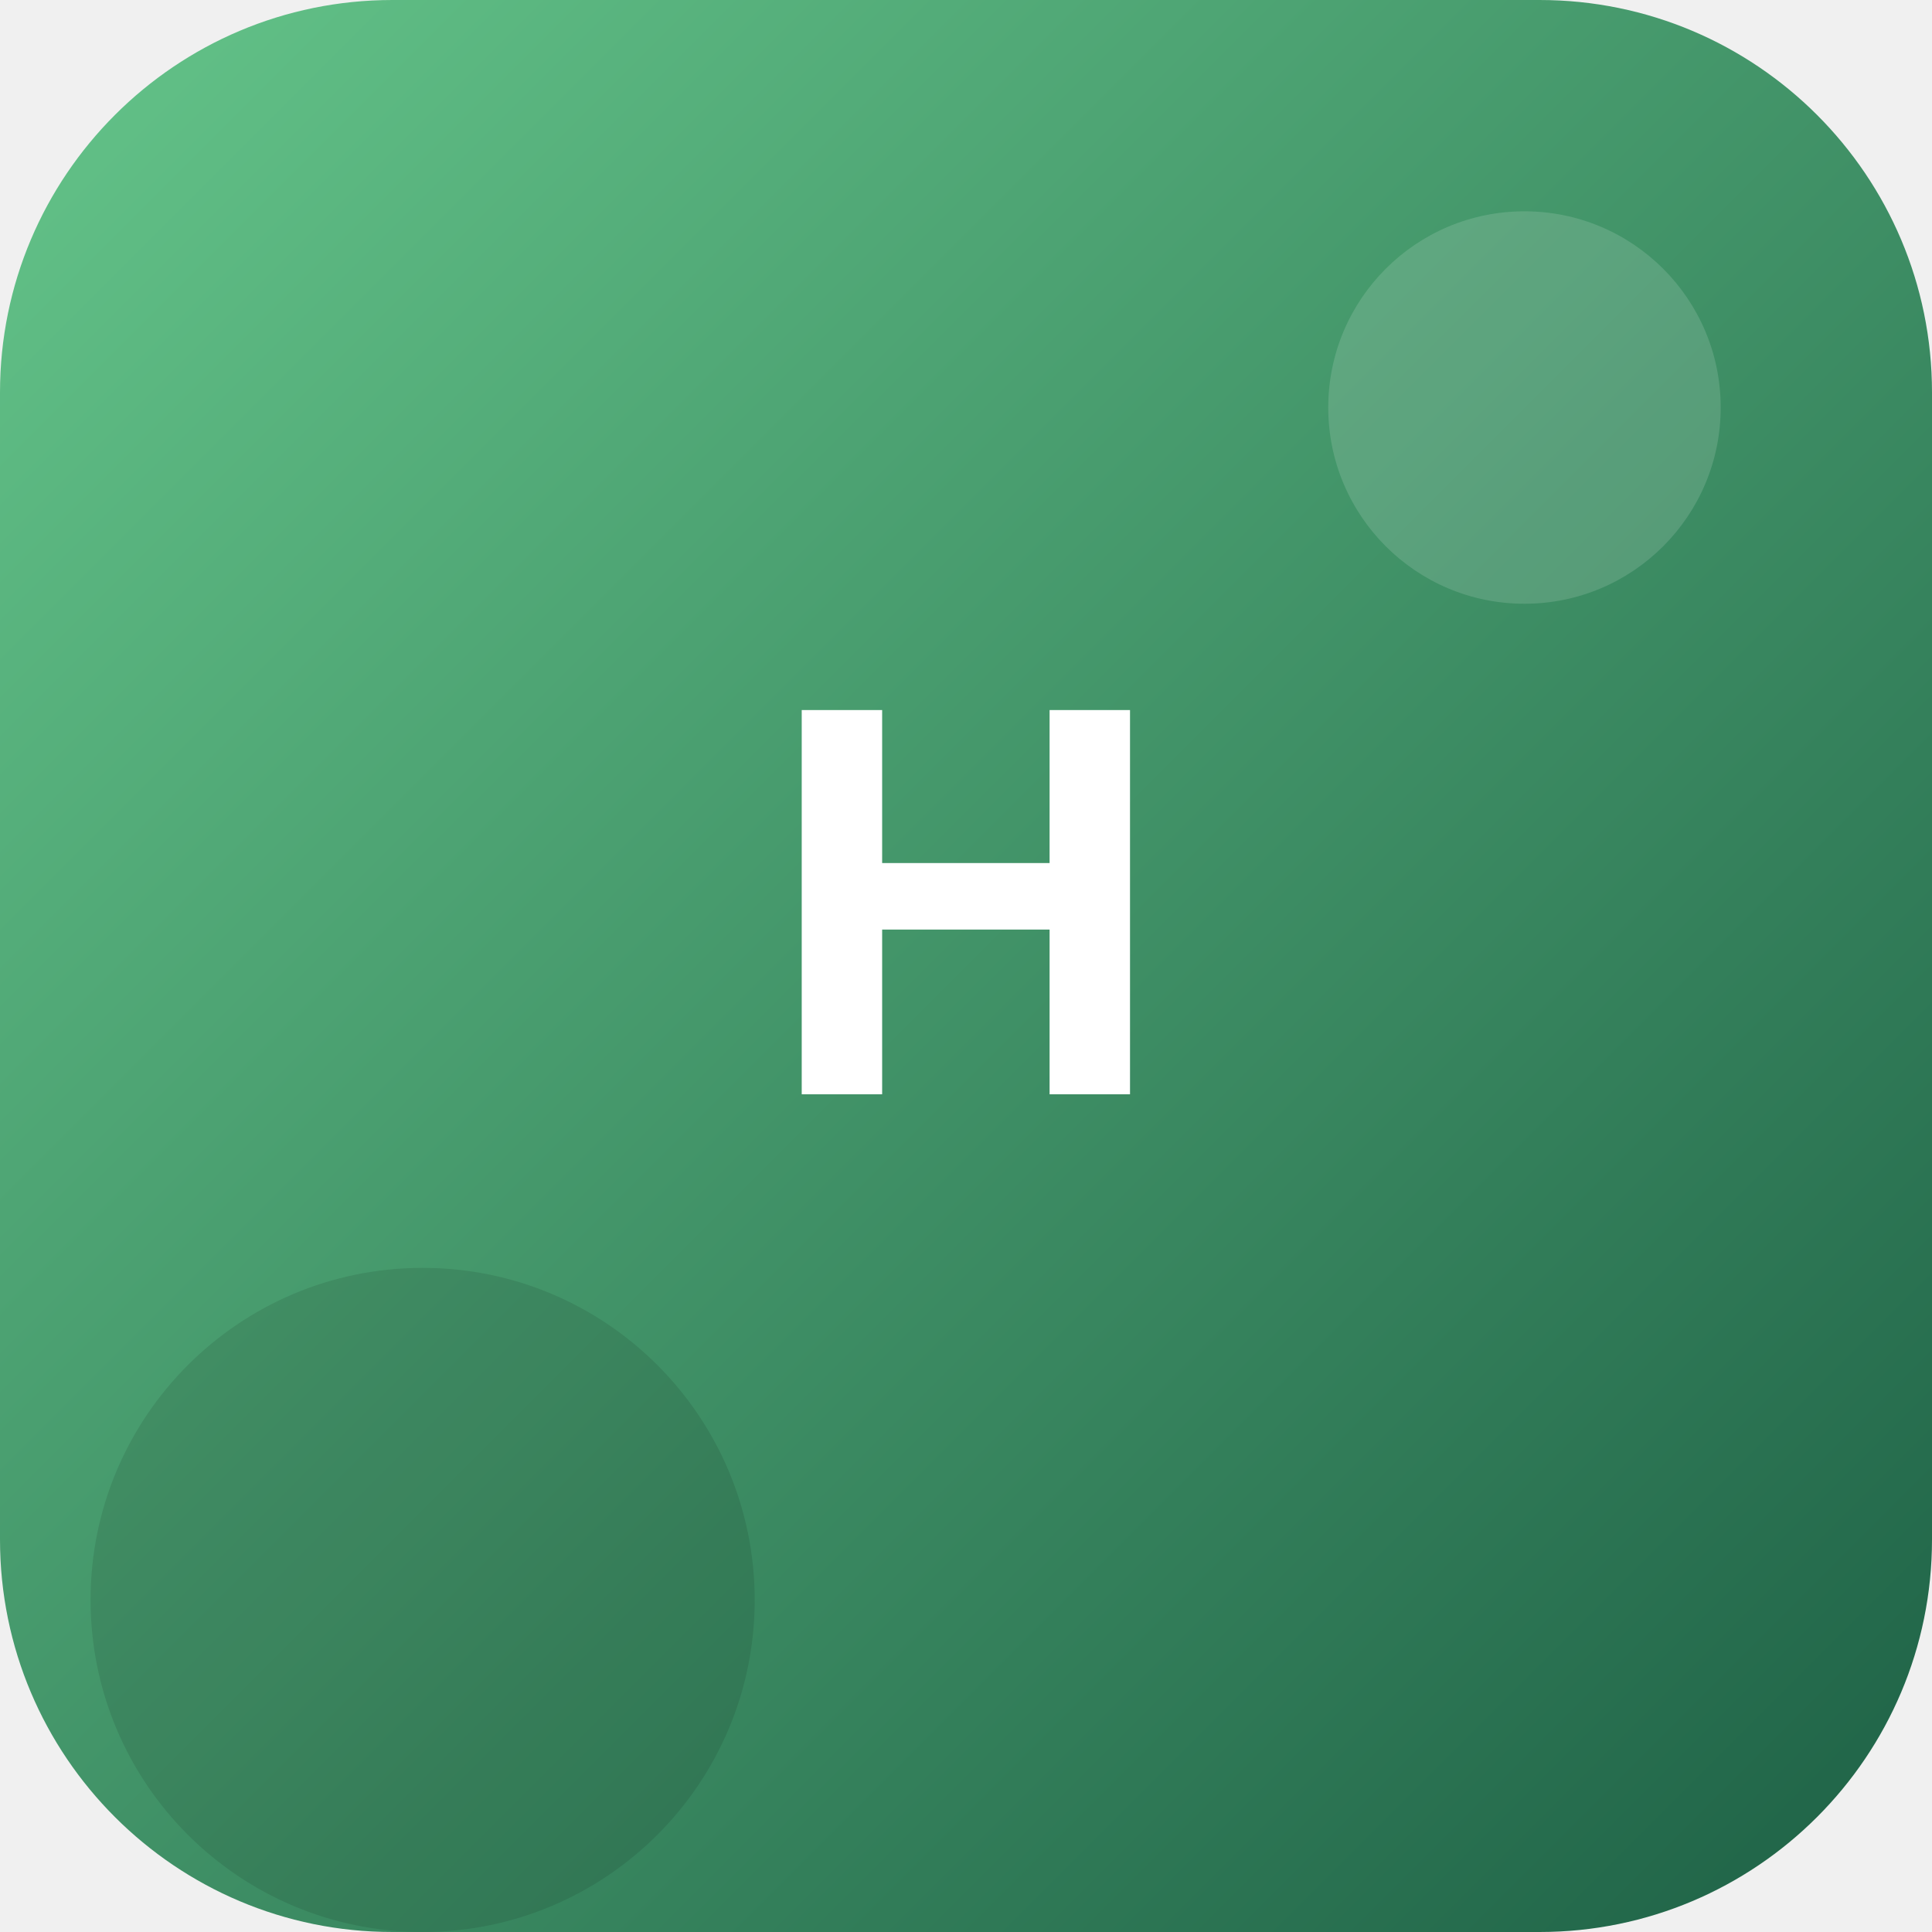
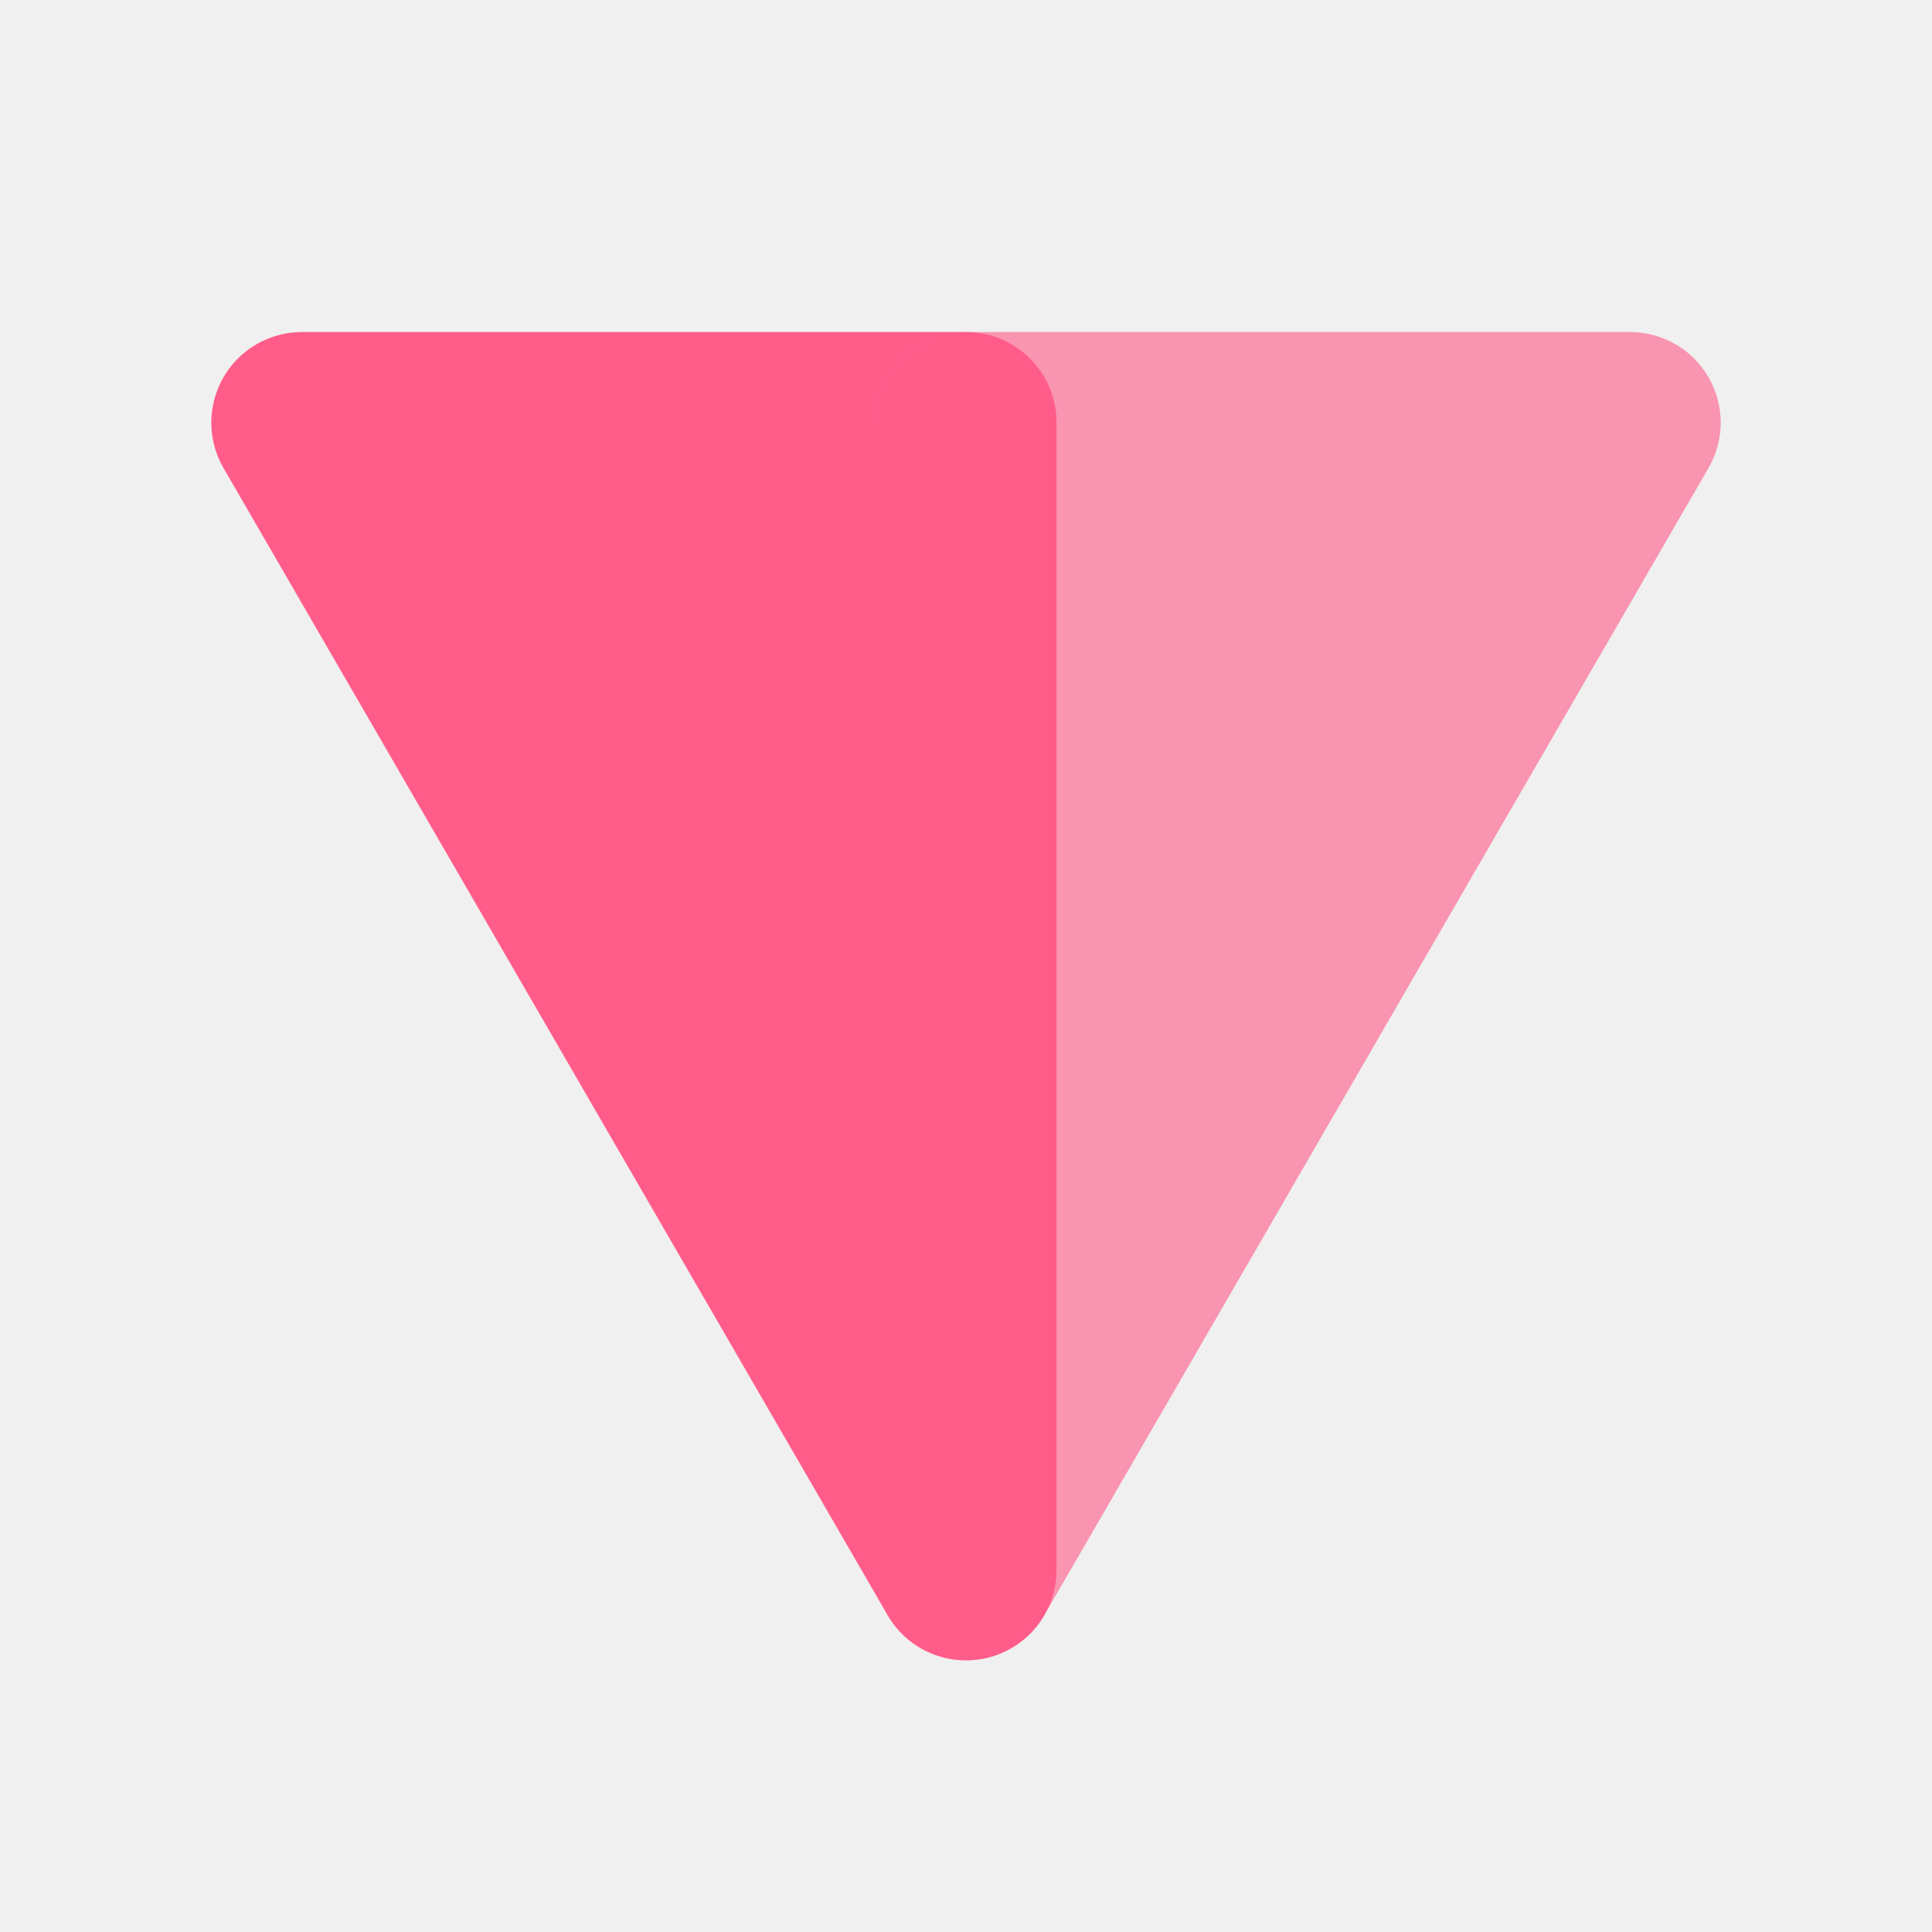
- <svg xmlns="http://www.w3.org/2000/svg" width="512" height="512" viewBox="0 0 512 512" role="img" aria-label="Hentai2W">
-   <defs>
-     <linearGradient id="g" x1="0" y1="0" x2="1" y2="1">
-       <stop offset="0" stop-color="#65C58A" />
-       <stop offset="1" stop-color="#1D6045" />
-     </linearGradient>
-   </defs>
-   <rect width="512" height="512" rx="104" fill="url(#g)" />
-   <circle cx="404" cy="108" r="52" fill="#ffffff" opacity=".14" />
-   <circle cx="112" cy="424" r="88" fill="#000000" opacity=".10" />
-   <text x="256" y="290" text-anchor="middle" font-family="Arial, sans-serif" font-size="148" font-weight="800" fill="#ffffff">H</text>
+ <svg xmlns="http://www.w3.org/2000/svg" viewBox="0 0 32 32">
+   <g fill="#FF5C8A" stroke="#FF5C8A" stroke-width="3" stroke-linejoin="round">
+     <path d="M5 7h11v19z" />
+     <path d="M16 7h11L16 26z" opacity=".62" />
+   </g>
</svg>
